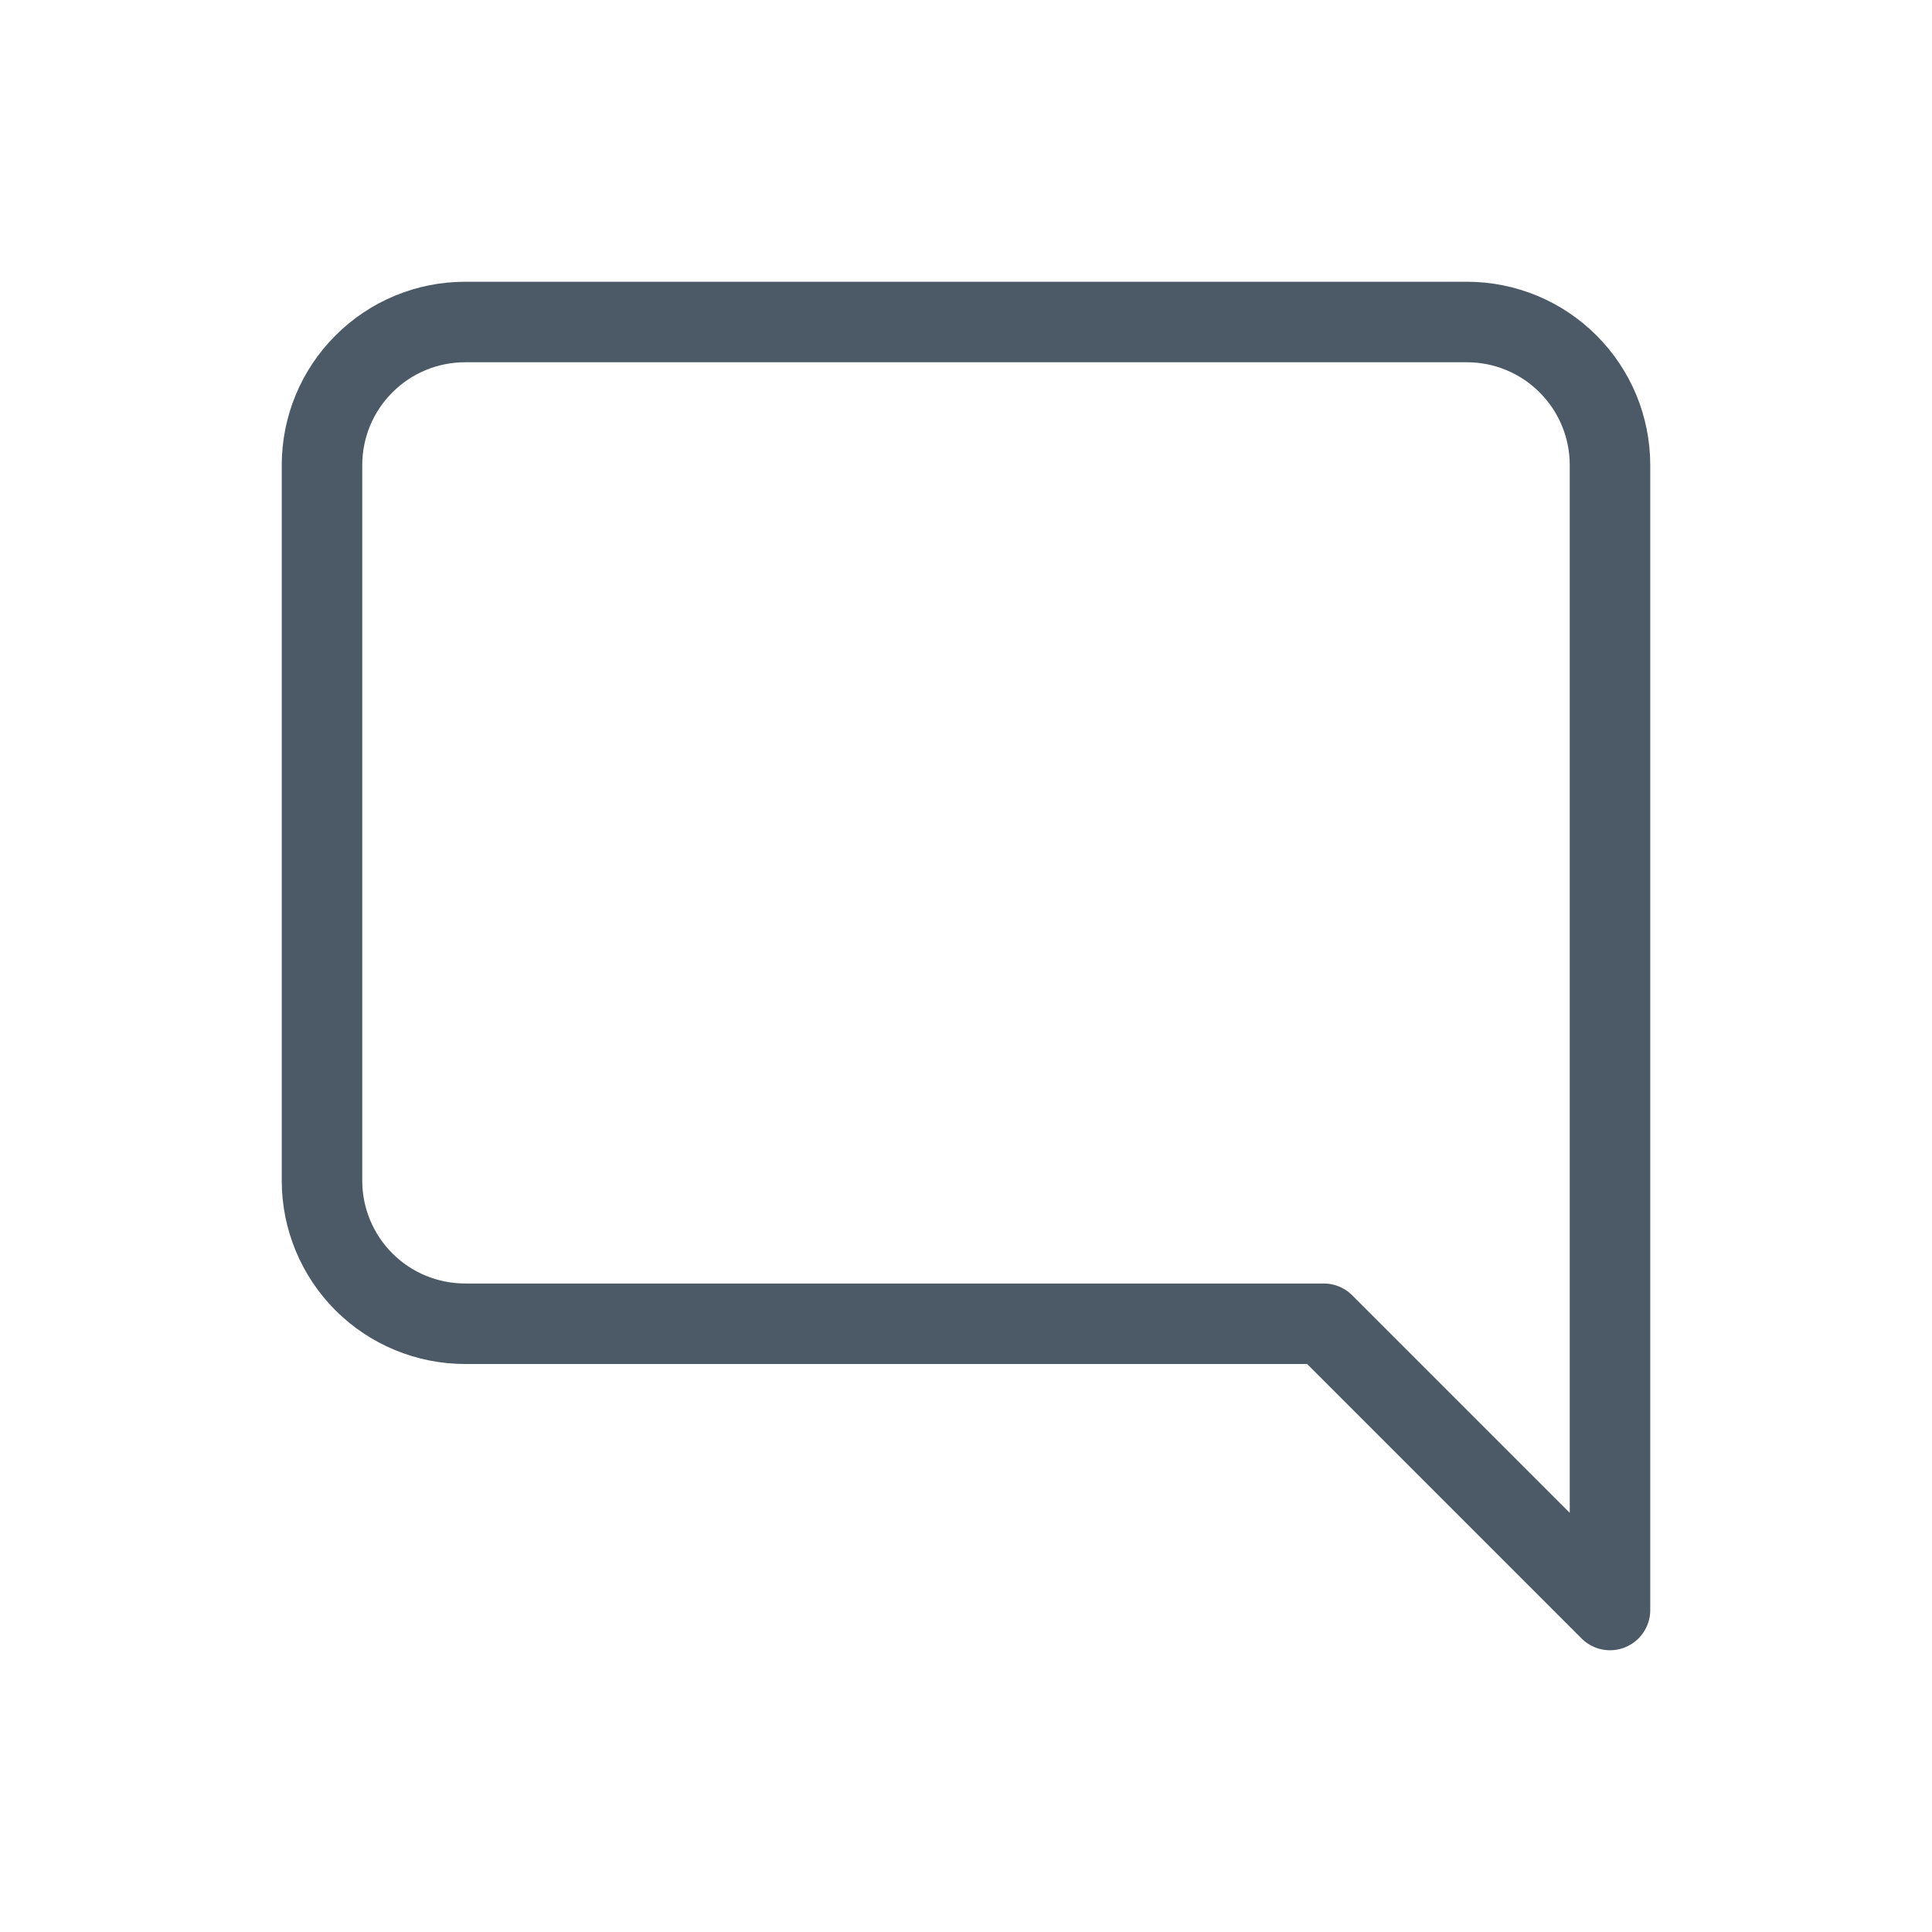
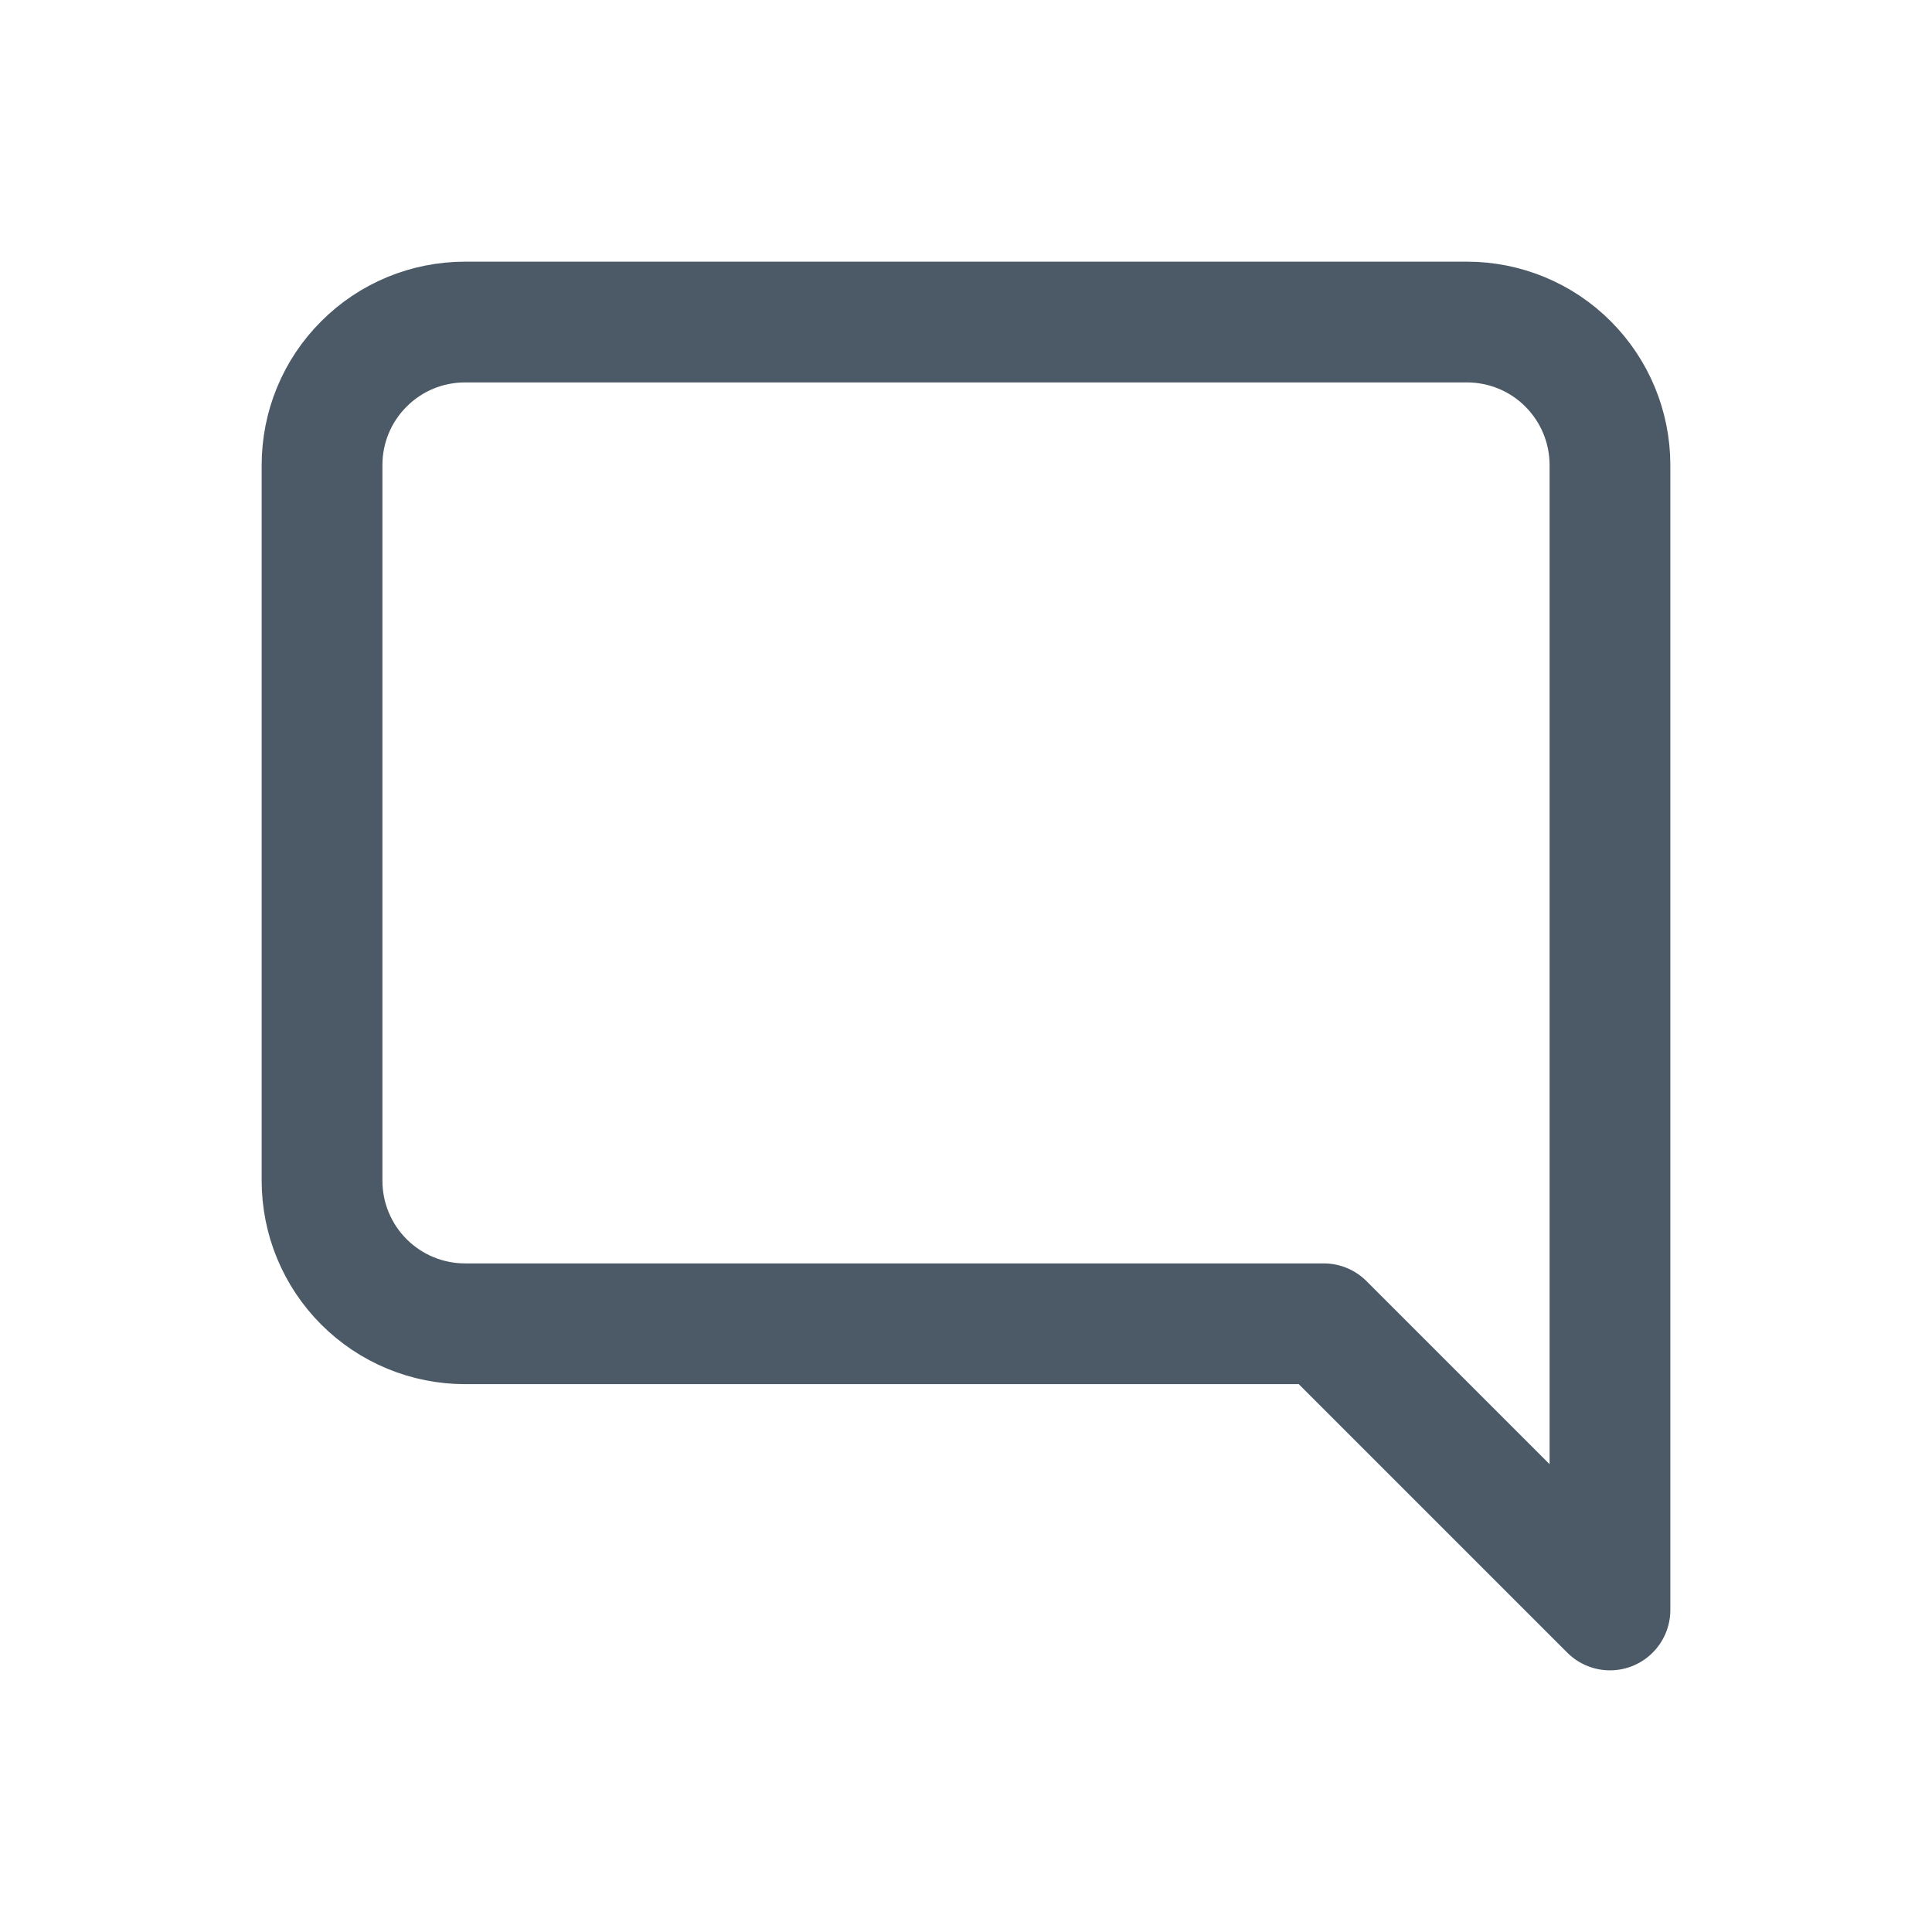
- <svg xmlns="http://www.w3.org/2000/svg" width="24" height="24" viewBox="0 0 24 24" fill="none">
-   <path d="M4 14.667C4 15.138 4.187 15.59 4.521 15.924C4.854 16.257 5.306 16.444 5.778 16.444H16.444L20 20V5.778C20 5.306 19.813 4.854 19.479 4.521C19.146 4.187 18.694 4 18.222 4H5.778C5.306 4 4.854 4.187 4.521 4.521C4.187 4.854 4 5.306 4 5.778V14.667Z" stroke="#4C5A67" stroke-linecap="round" stroke-linejoin="round" />
+ <svg xmlns="http://www.w3.org/2000/svg" width="16" height="16" viewBox="0 0 16 16" fill="none">
+   <path d="M2.667 9.778C2.667 10.092 2.791 10.393 3.014 10.616C3.236 10.838 3.537 10.963 3.852 10.963H10.963L13.333 13.333V3.852C13.333 3.537 13.208 3.236 12.986 3.014C12.764 2.791 12.462 2.667 12.148 2.667H3.852C3.537 2.667 3.236 2.791 3.014 3.014C2.791 3.236 2.667 3.537 2.667 3.852V9.778Z" stroke="#4C5A67" stroke-linecap="round" stroke-linejoin="round" />
</svg>
